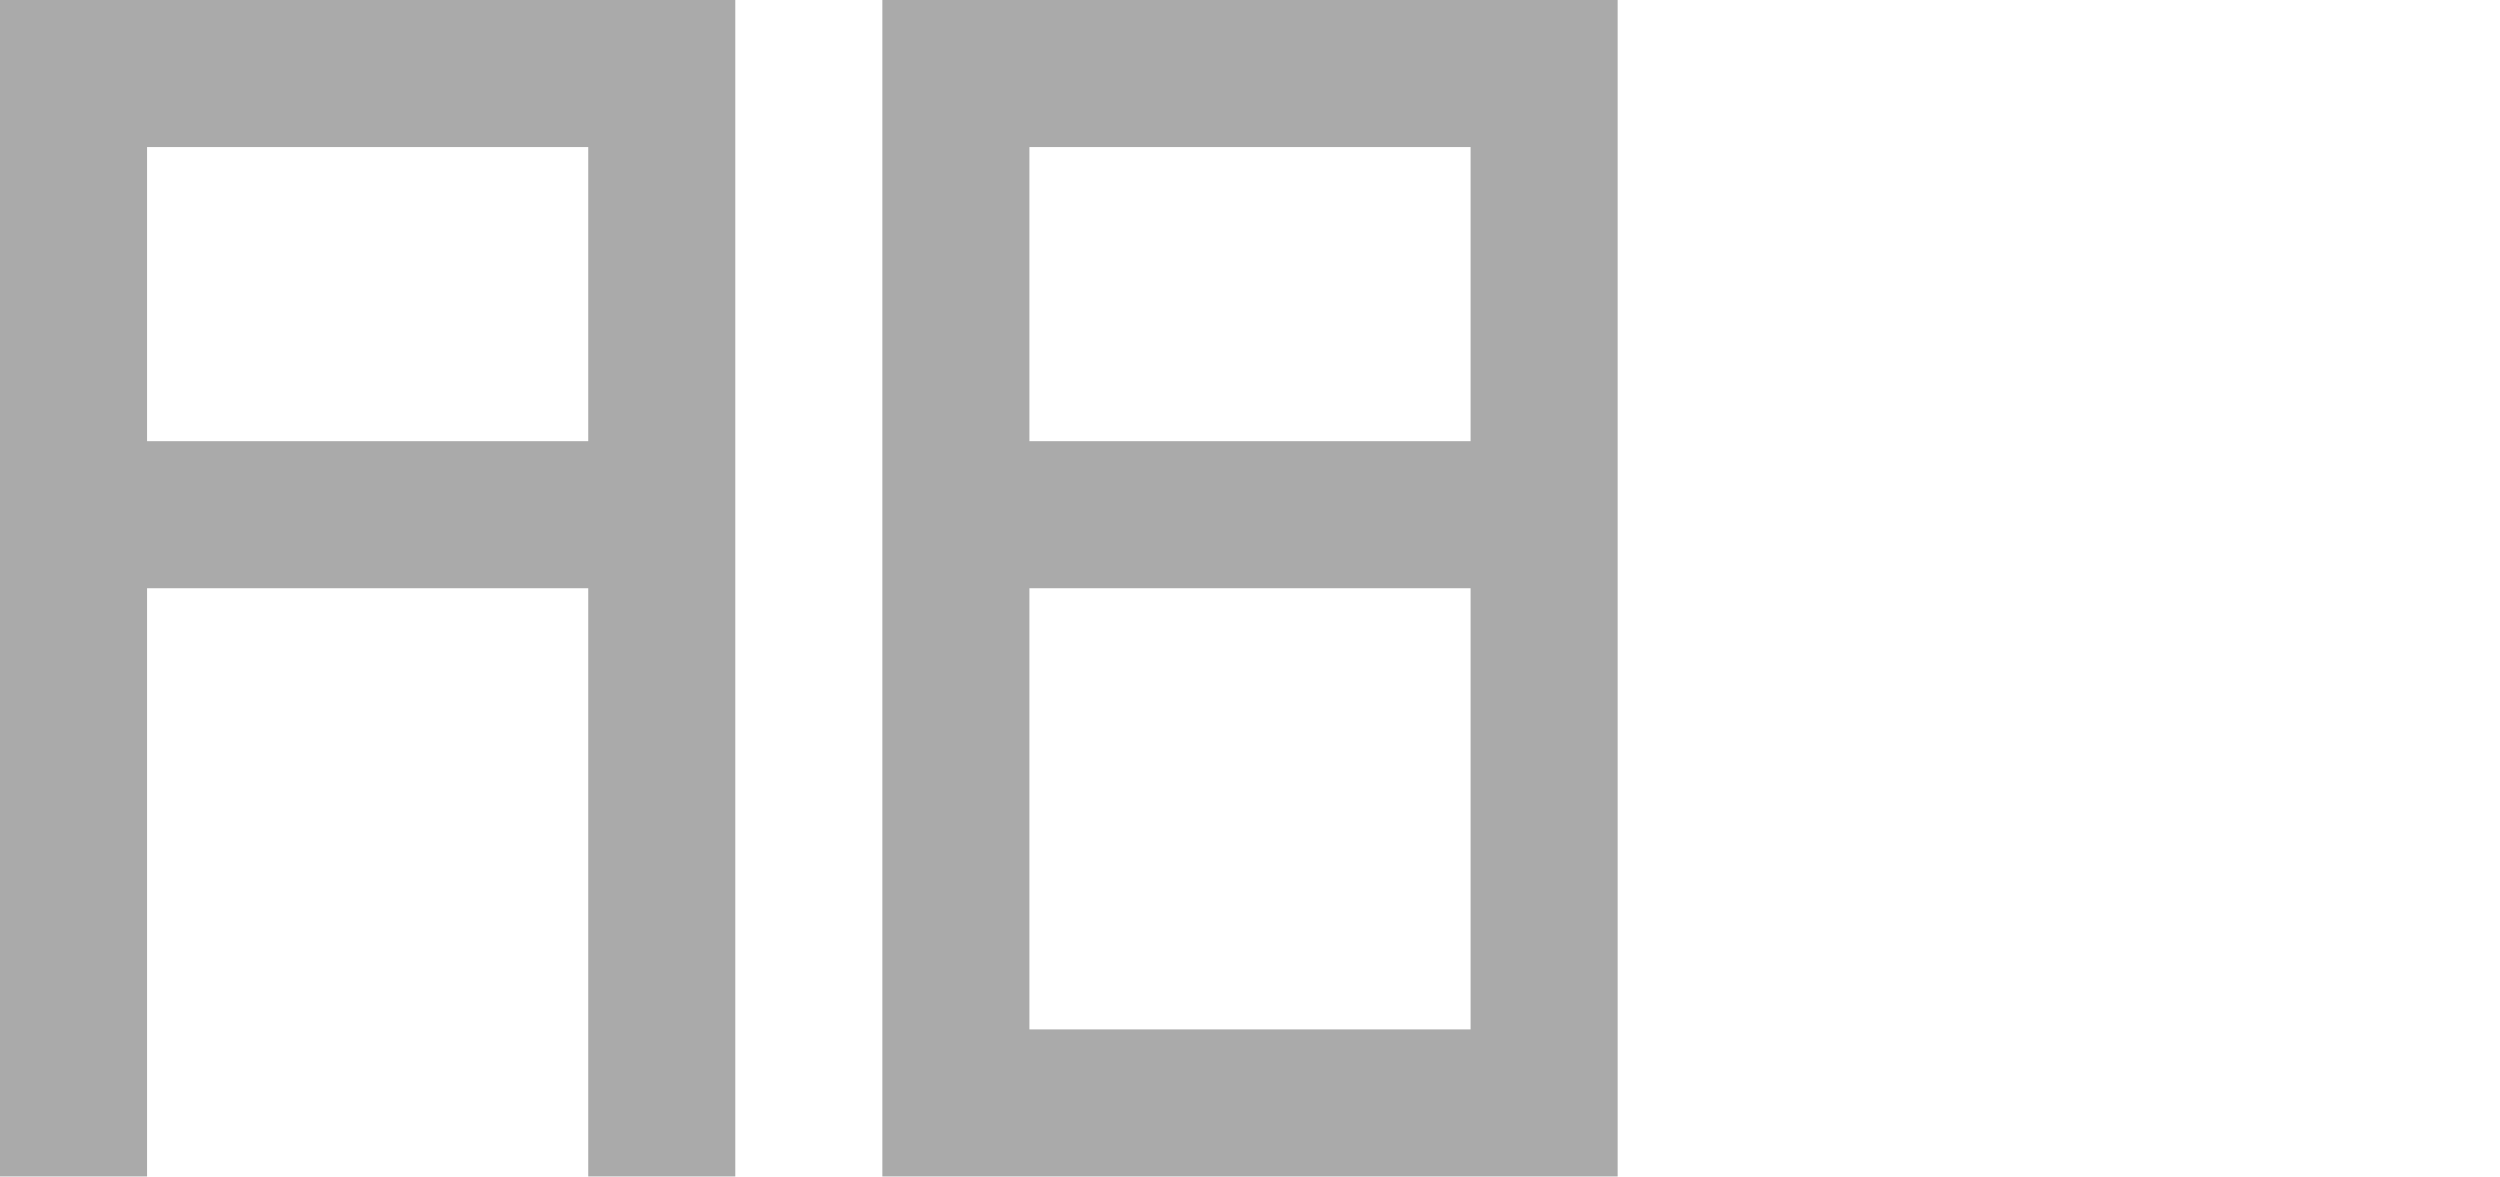
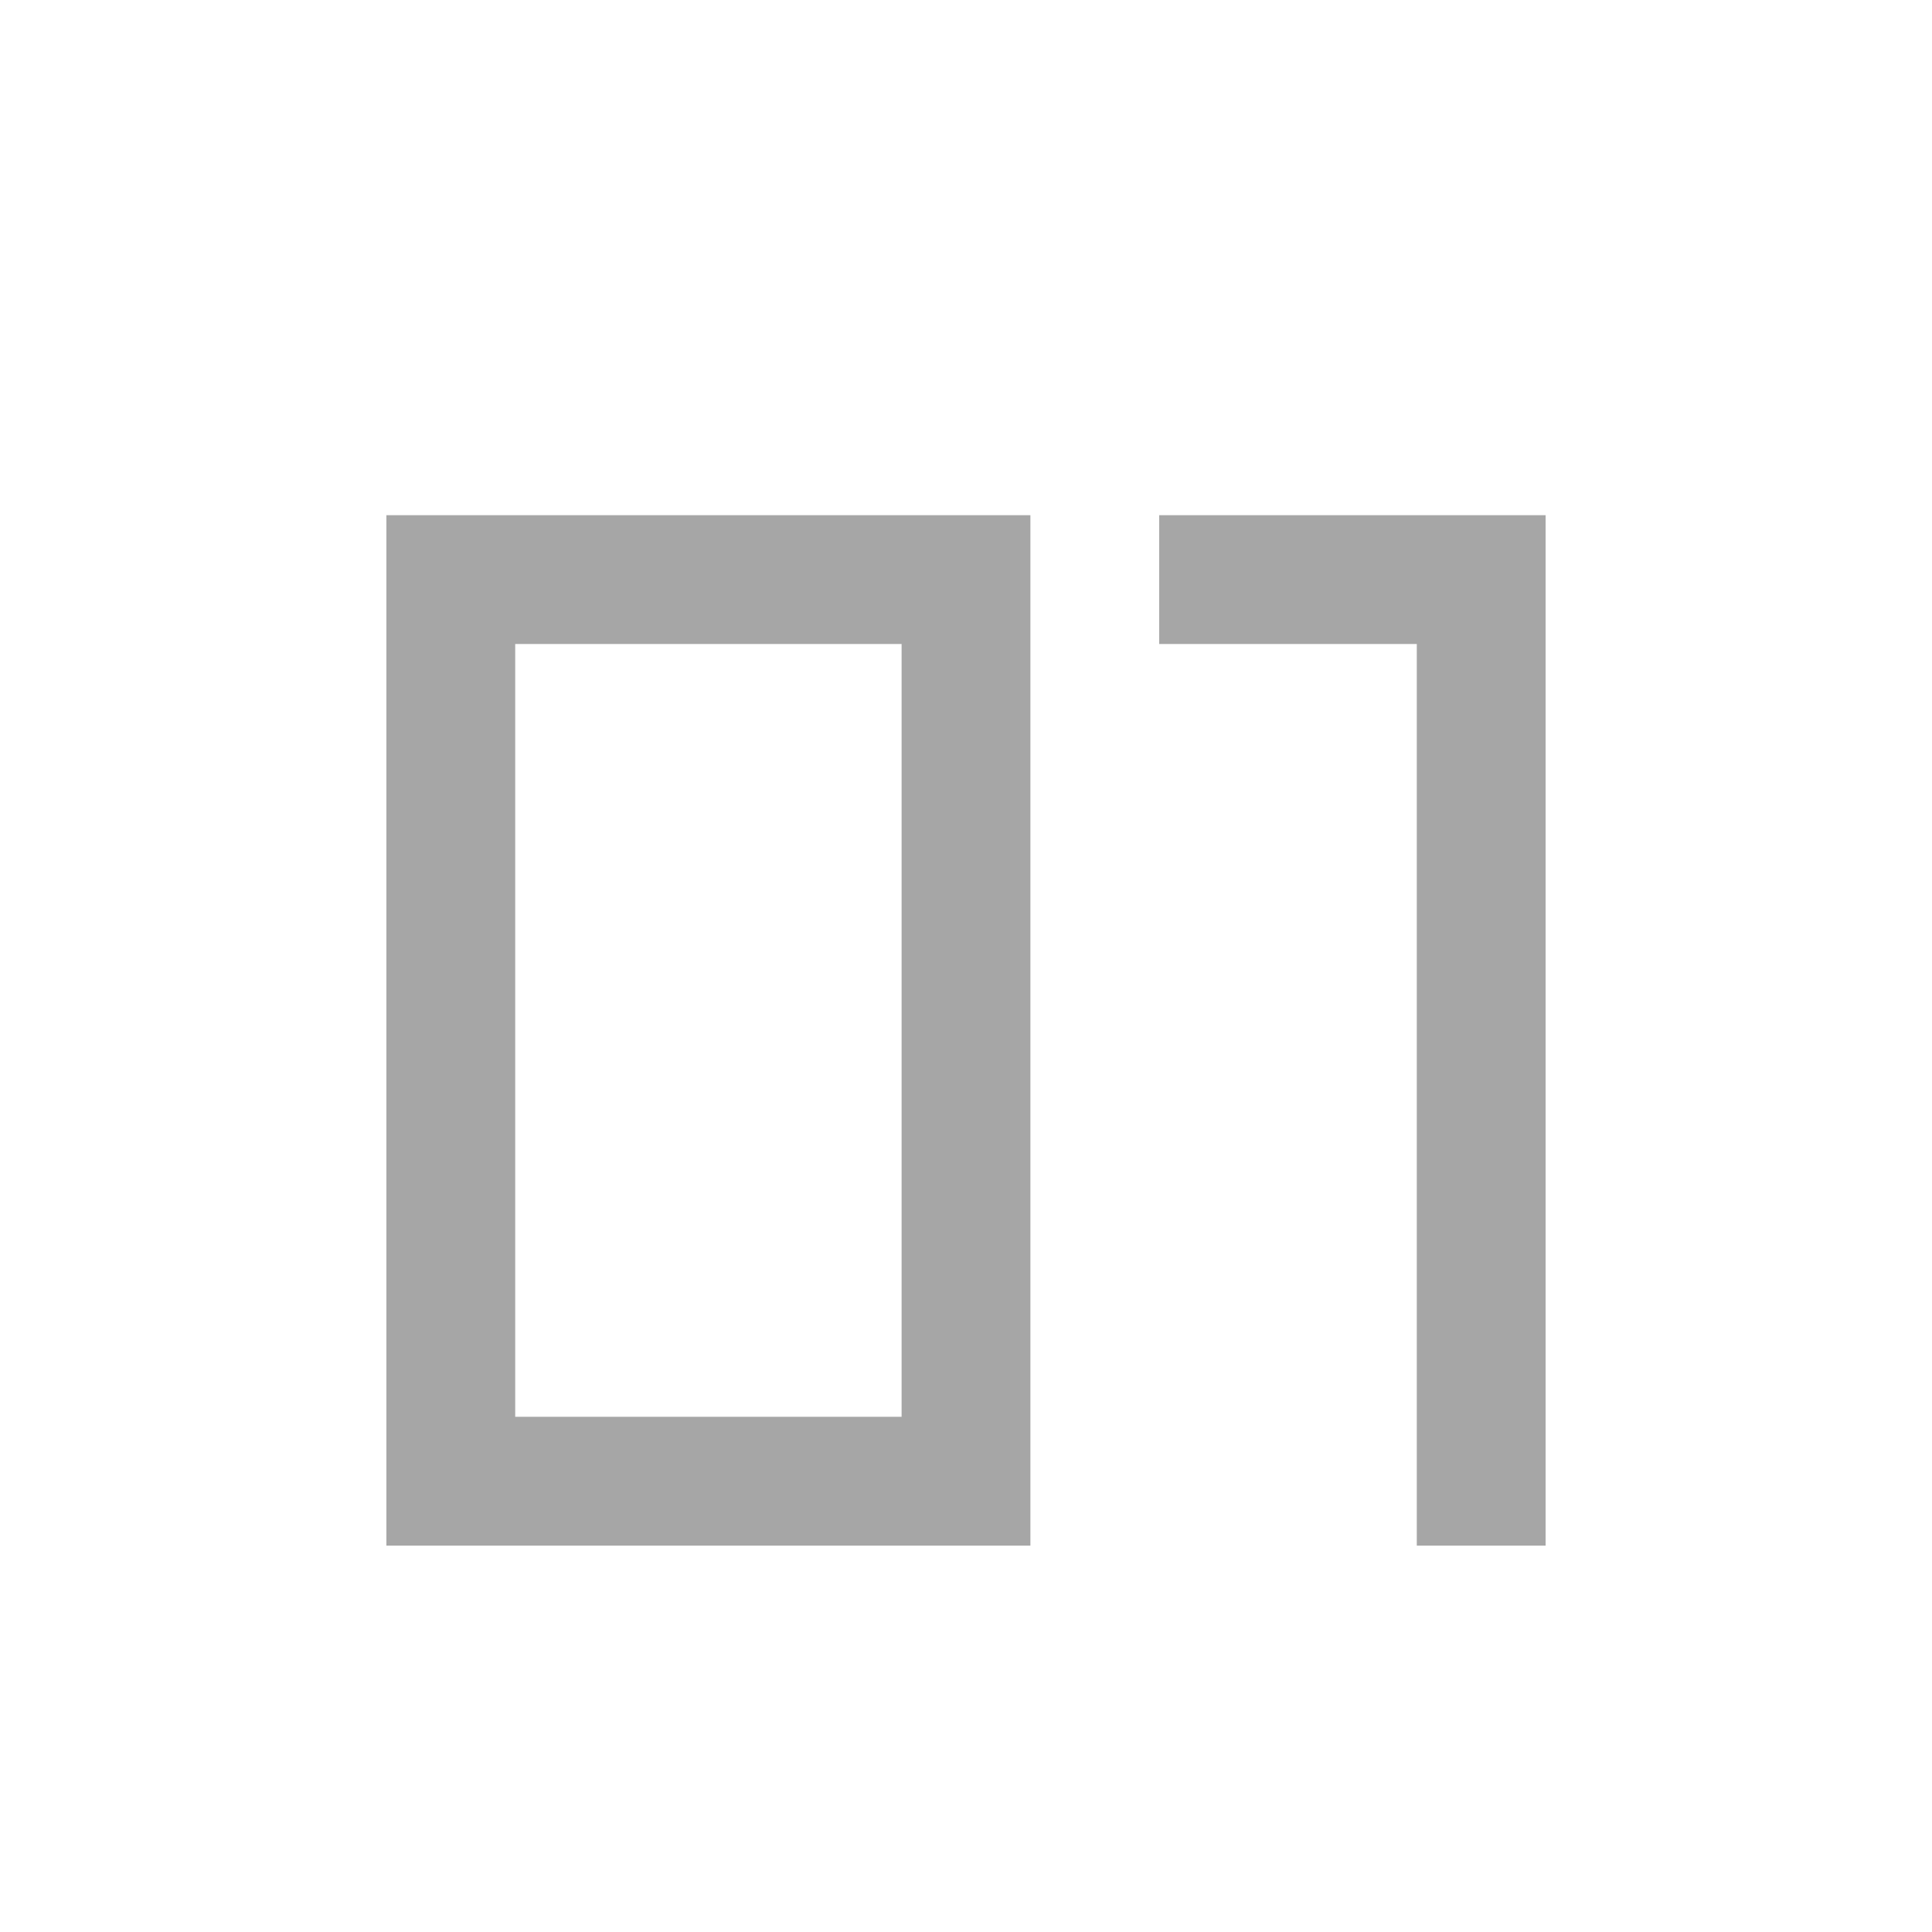
- <svg xmlns="http://www.w3.org/2000/svg" width="17px" height="8px" viewBox="0 0 17 8" version="1.1">
-   <g stroke="none" stroke-width="1" fill="none" fill-rule="evenodd">
-     <path d="M0,0 L5,0 L5,8 L0,8 L0,0 Z M1,1 L4,1 L4,3 L1,3 L1,1 Z M1,4 L4,4 L4,8 L1,8 L1,4 Z M6,0 L11,0 L11,8 L6,8 L6,0 Z M7,1 L10,1 L10,3 L7,3 L7,1 Z M7,4 L10,4 L10,7 L7,7 L7,4 Z" fill="#AAAAAA" />
+ <svg xmlns="http://www.w3.org/2000/svg" width="15px" height="15px" viewBox="0 0 15 15" version="1.1">
+   <defs />
+   <g id="Page-1" stroke="none" stroke-width="1" fill="none" fill-rule="evenodd">
+     <g id="type-boolean" fill="#A6A6A6">
+       <path d="M11,4 L12,4 L12,12 L11,12 L11,4 Z M9,4 L11,4 L11,5 L9,5 L9,4 Z M3,4 L8,4 L8,12 L3,12 L3,4 Z M4,5 L7,5 L7,11 L4,11 L4,5 Z" id="Rectangle-107" />
+     </g>
  </g>
</svg>
